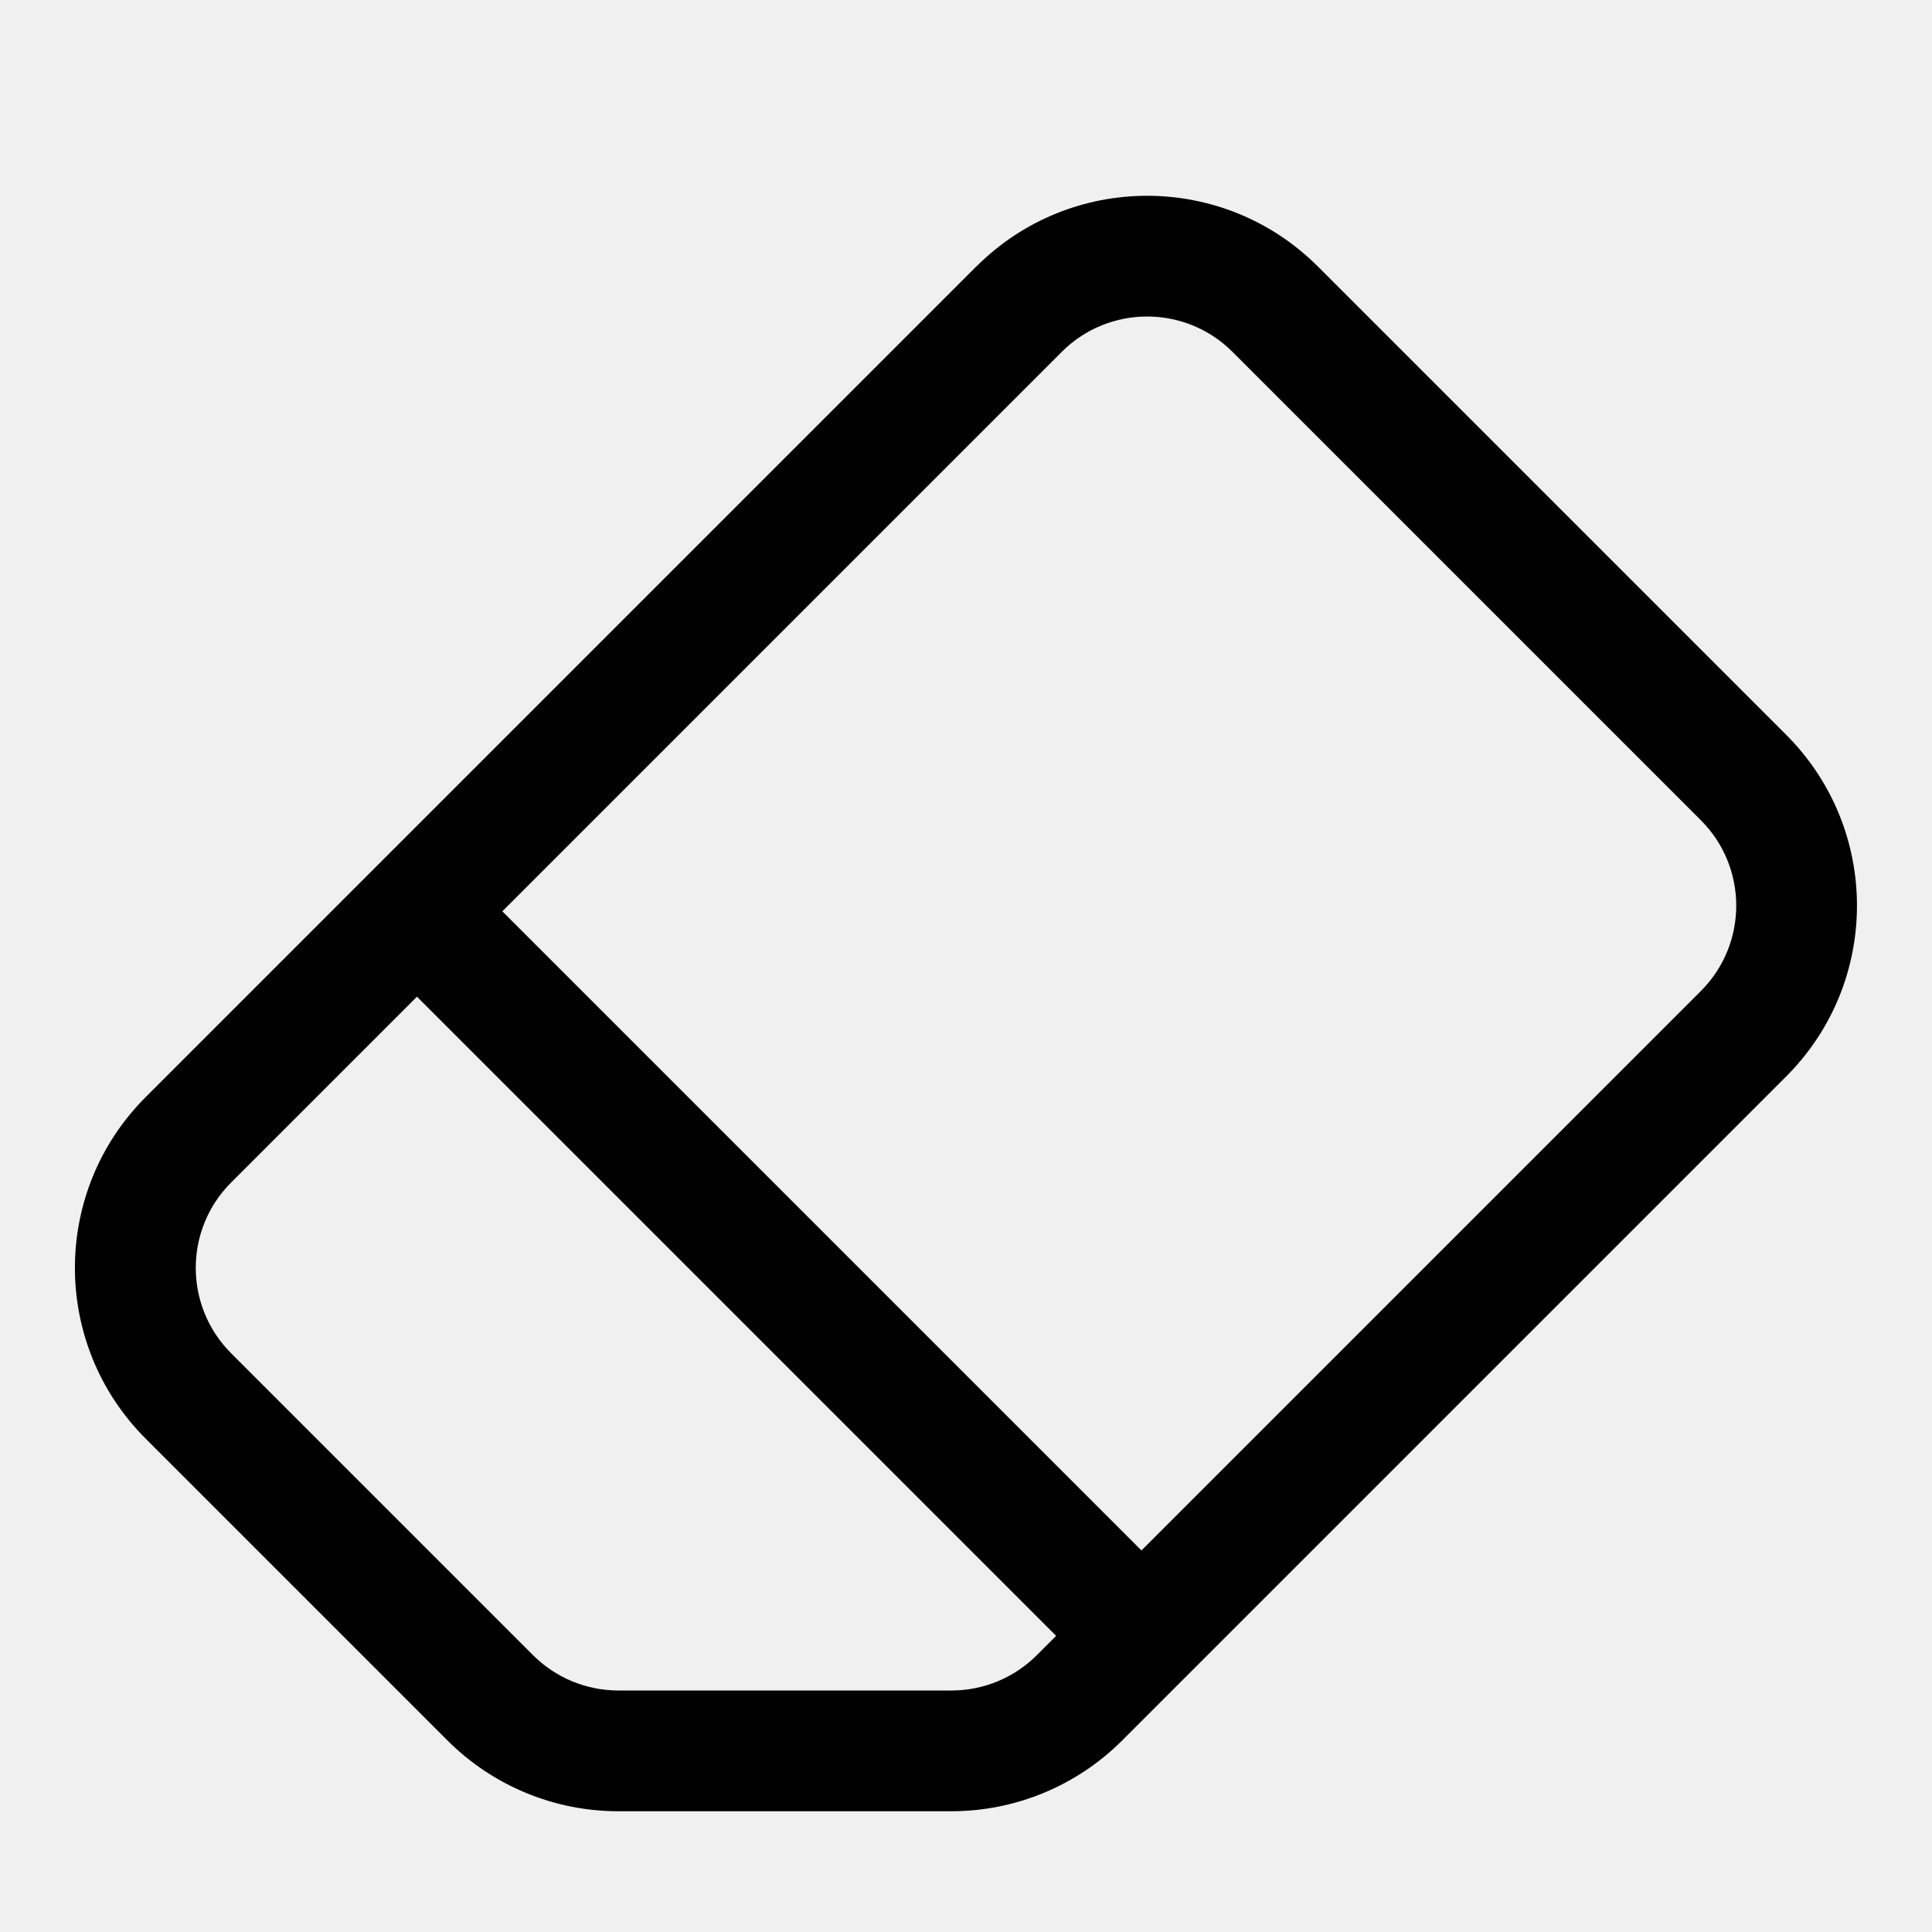
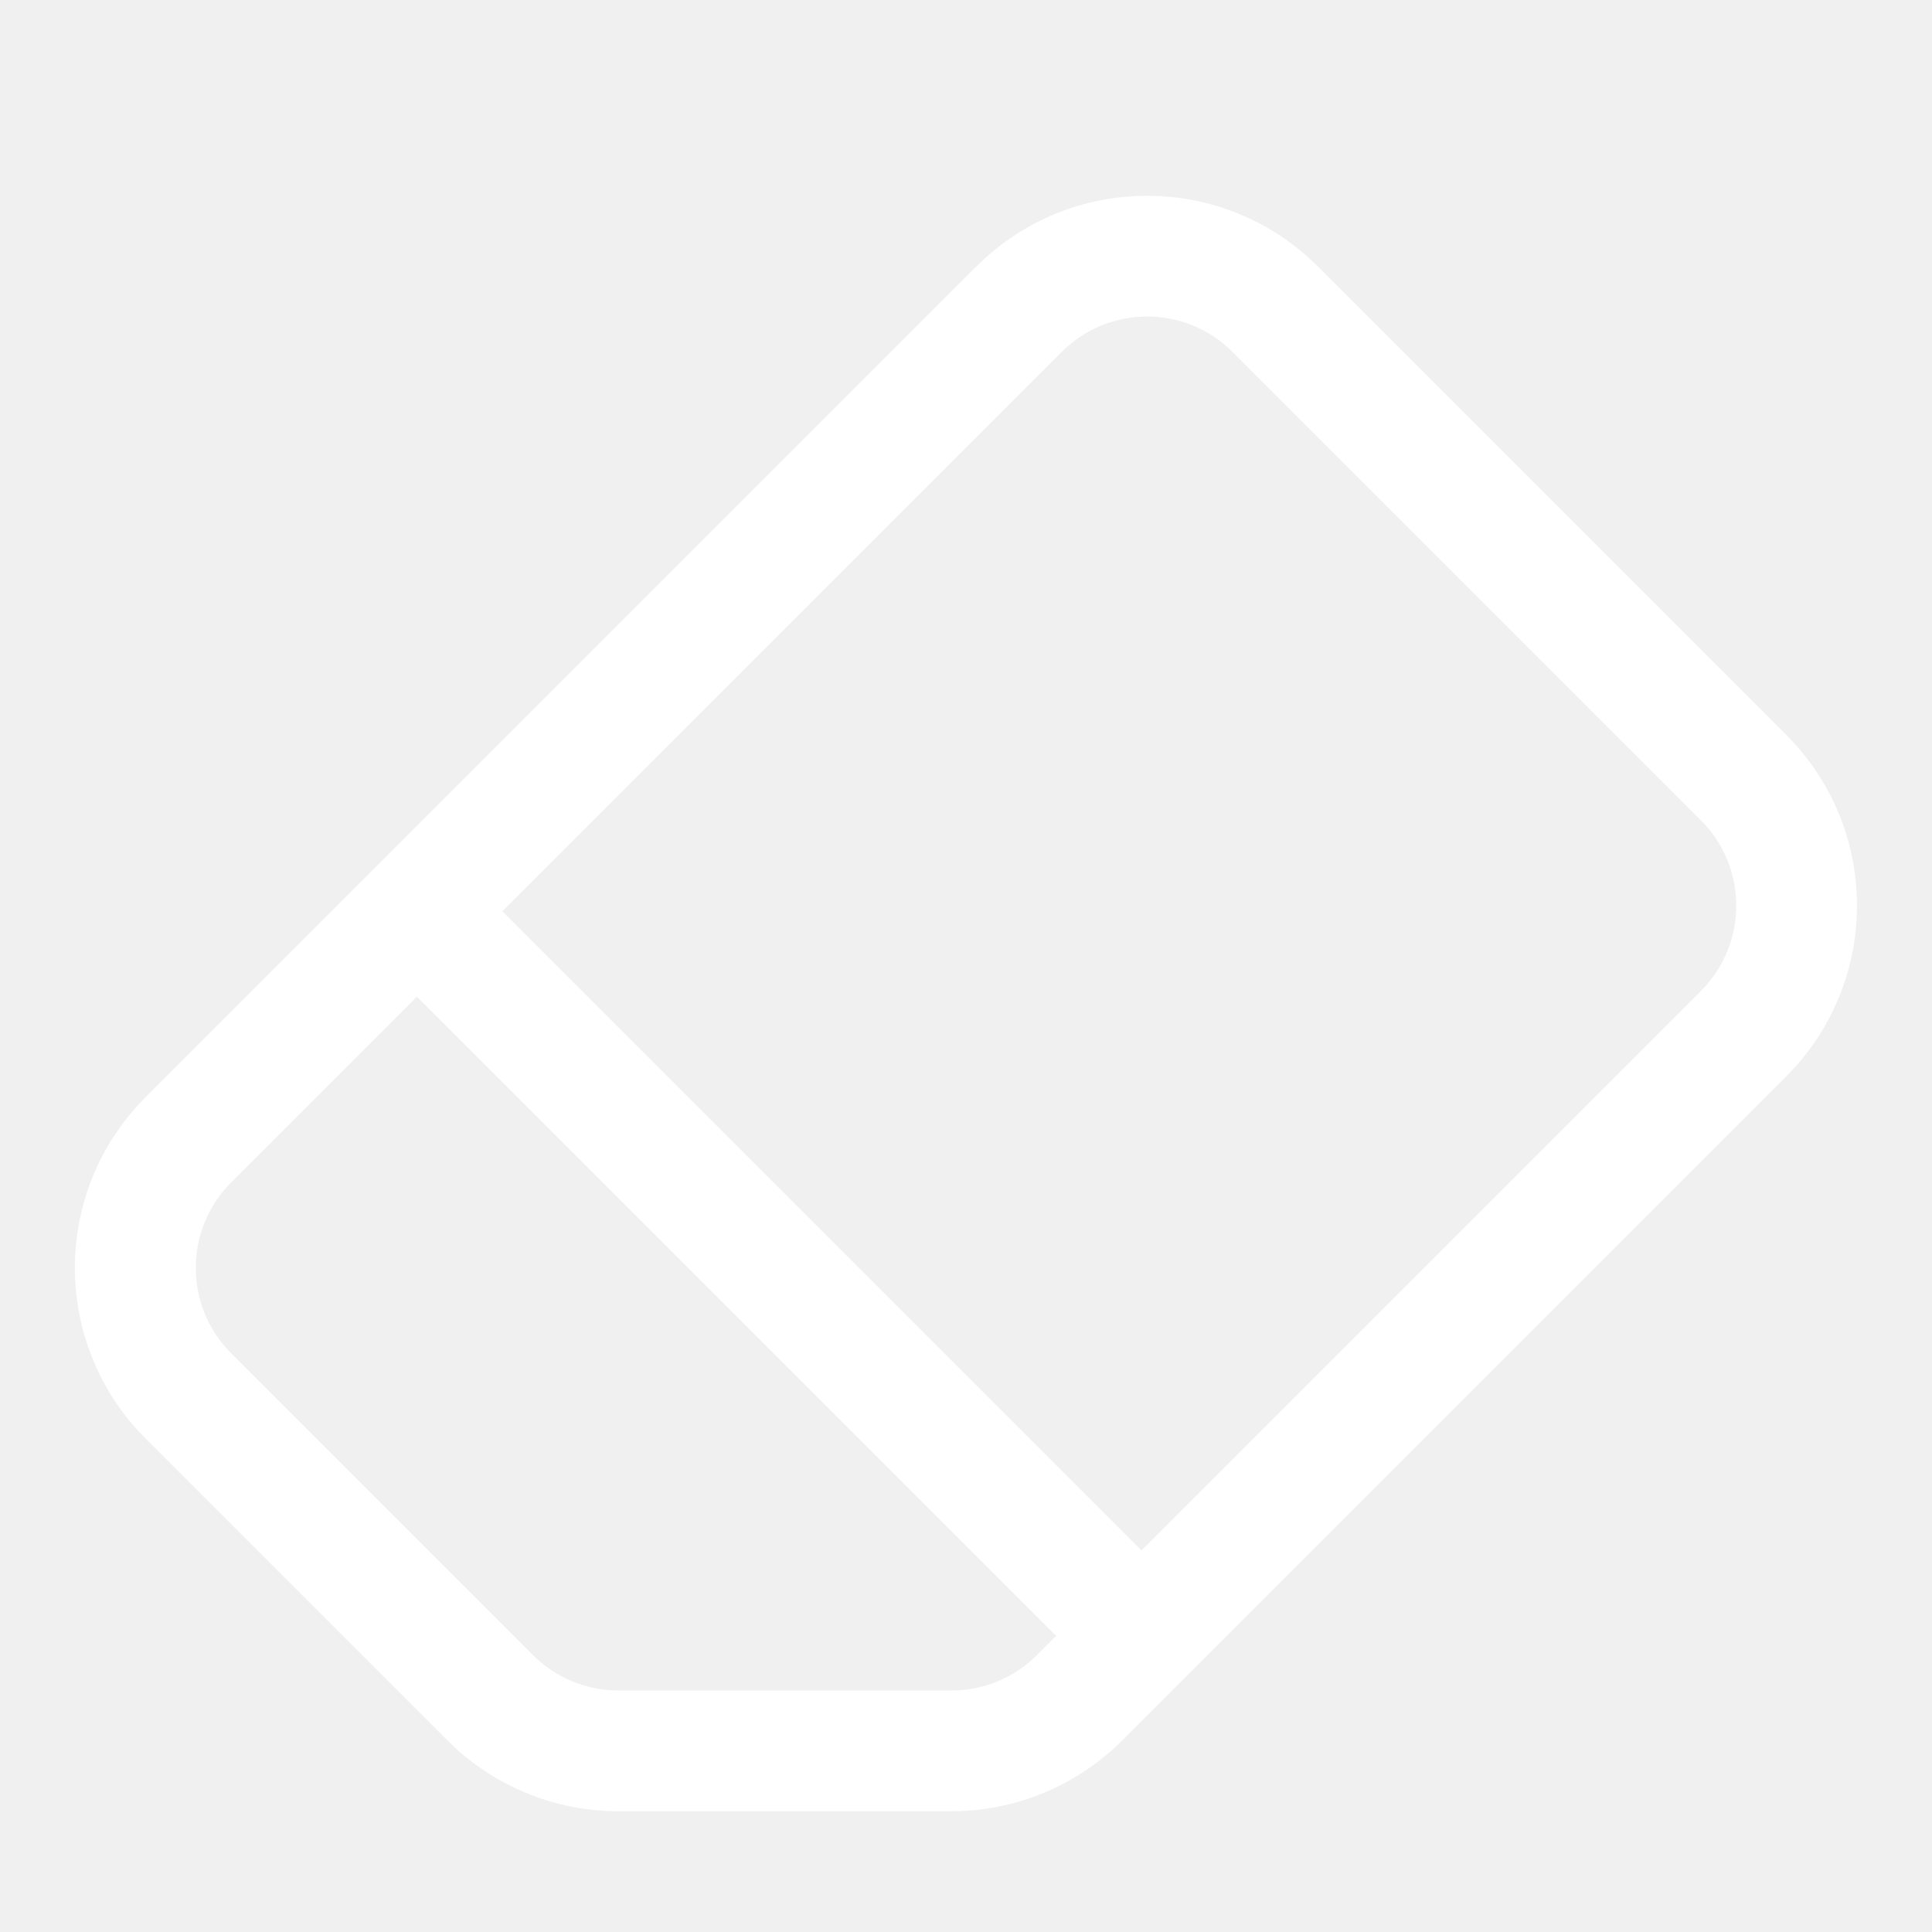
- <svg xmlns="http://www.w3.org/2000/svg" width="16" height="16" fill="currentColor" class="bi bi-eraser" viewBox="0 0 16 16">
-   <path d="M8.086 2.207a2 2 0 0 1 2.828 0l3.879 3.879a2 2 0 0 1 0 2.828l-5.5 5.5A2 2 0 0 1 7.879 15H5.12a2 2 0 0 1-1.414-.586l-2.5-2.5a2 2 0 0 1 0-2.828l6.879-6.879zm2.121.707a1 1 0 0 0-1.414 0L4.16 7.547l5.293 5.293 4.633-4.633a1 1 0 0 0 0-1.414l-3.879-3.879zM8.746 13.547L3.453 8.254 1.914 9.793a1 1 0 0 0 0 1.414l2.5 2.5a1 1 0 0 0 .707.293H7.88a1 1 0 0 0 .707-.293l.16-.16z" />
+ <svg xmlns="http://www.w3.org/2000/svg" width="288" height="288">
+   <svg width="288" height="288" fill="currentColor" class="bi bi-eraser" viewBox="0 0 16 16">
+     <path fill="#fff" d="M8.086 2.207a2 2 0 0 1 2.828 0l3.879 3.879a2 2 0 0 1 0 2.828l-5.5 5.5A2 2 0 0 1 7.879 15H5.12a2 2 0 0 1-1.414-.586l-2.5-2.5a2 2 0 0 1 0-2.828l6.879-6.879zm2.121.707a1 1 0 0 0-1.414 0L4.16 7.547l5.293 5.293 4.633-4.633a1 1 0 0 0 0-1.414l-3.879-3.879zM8.746 13.547L3.453 8.254 1.914 9.793a1 1 0 0 0 0 1.414l2.5 2.5a1 1 0 0 0 .707.293H7.88a1 1 0 0 0 .707-.293l.16-.16z" class="color000 svgShape" />
+   </svg>
</svg>
